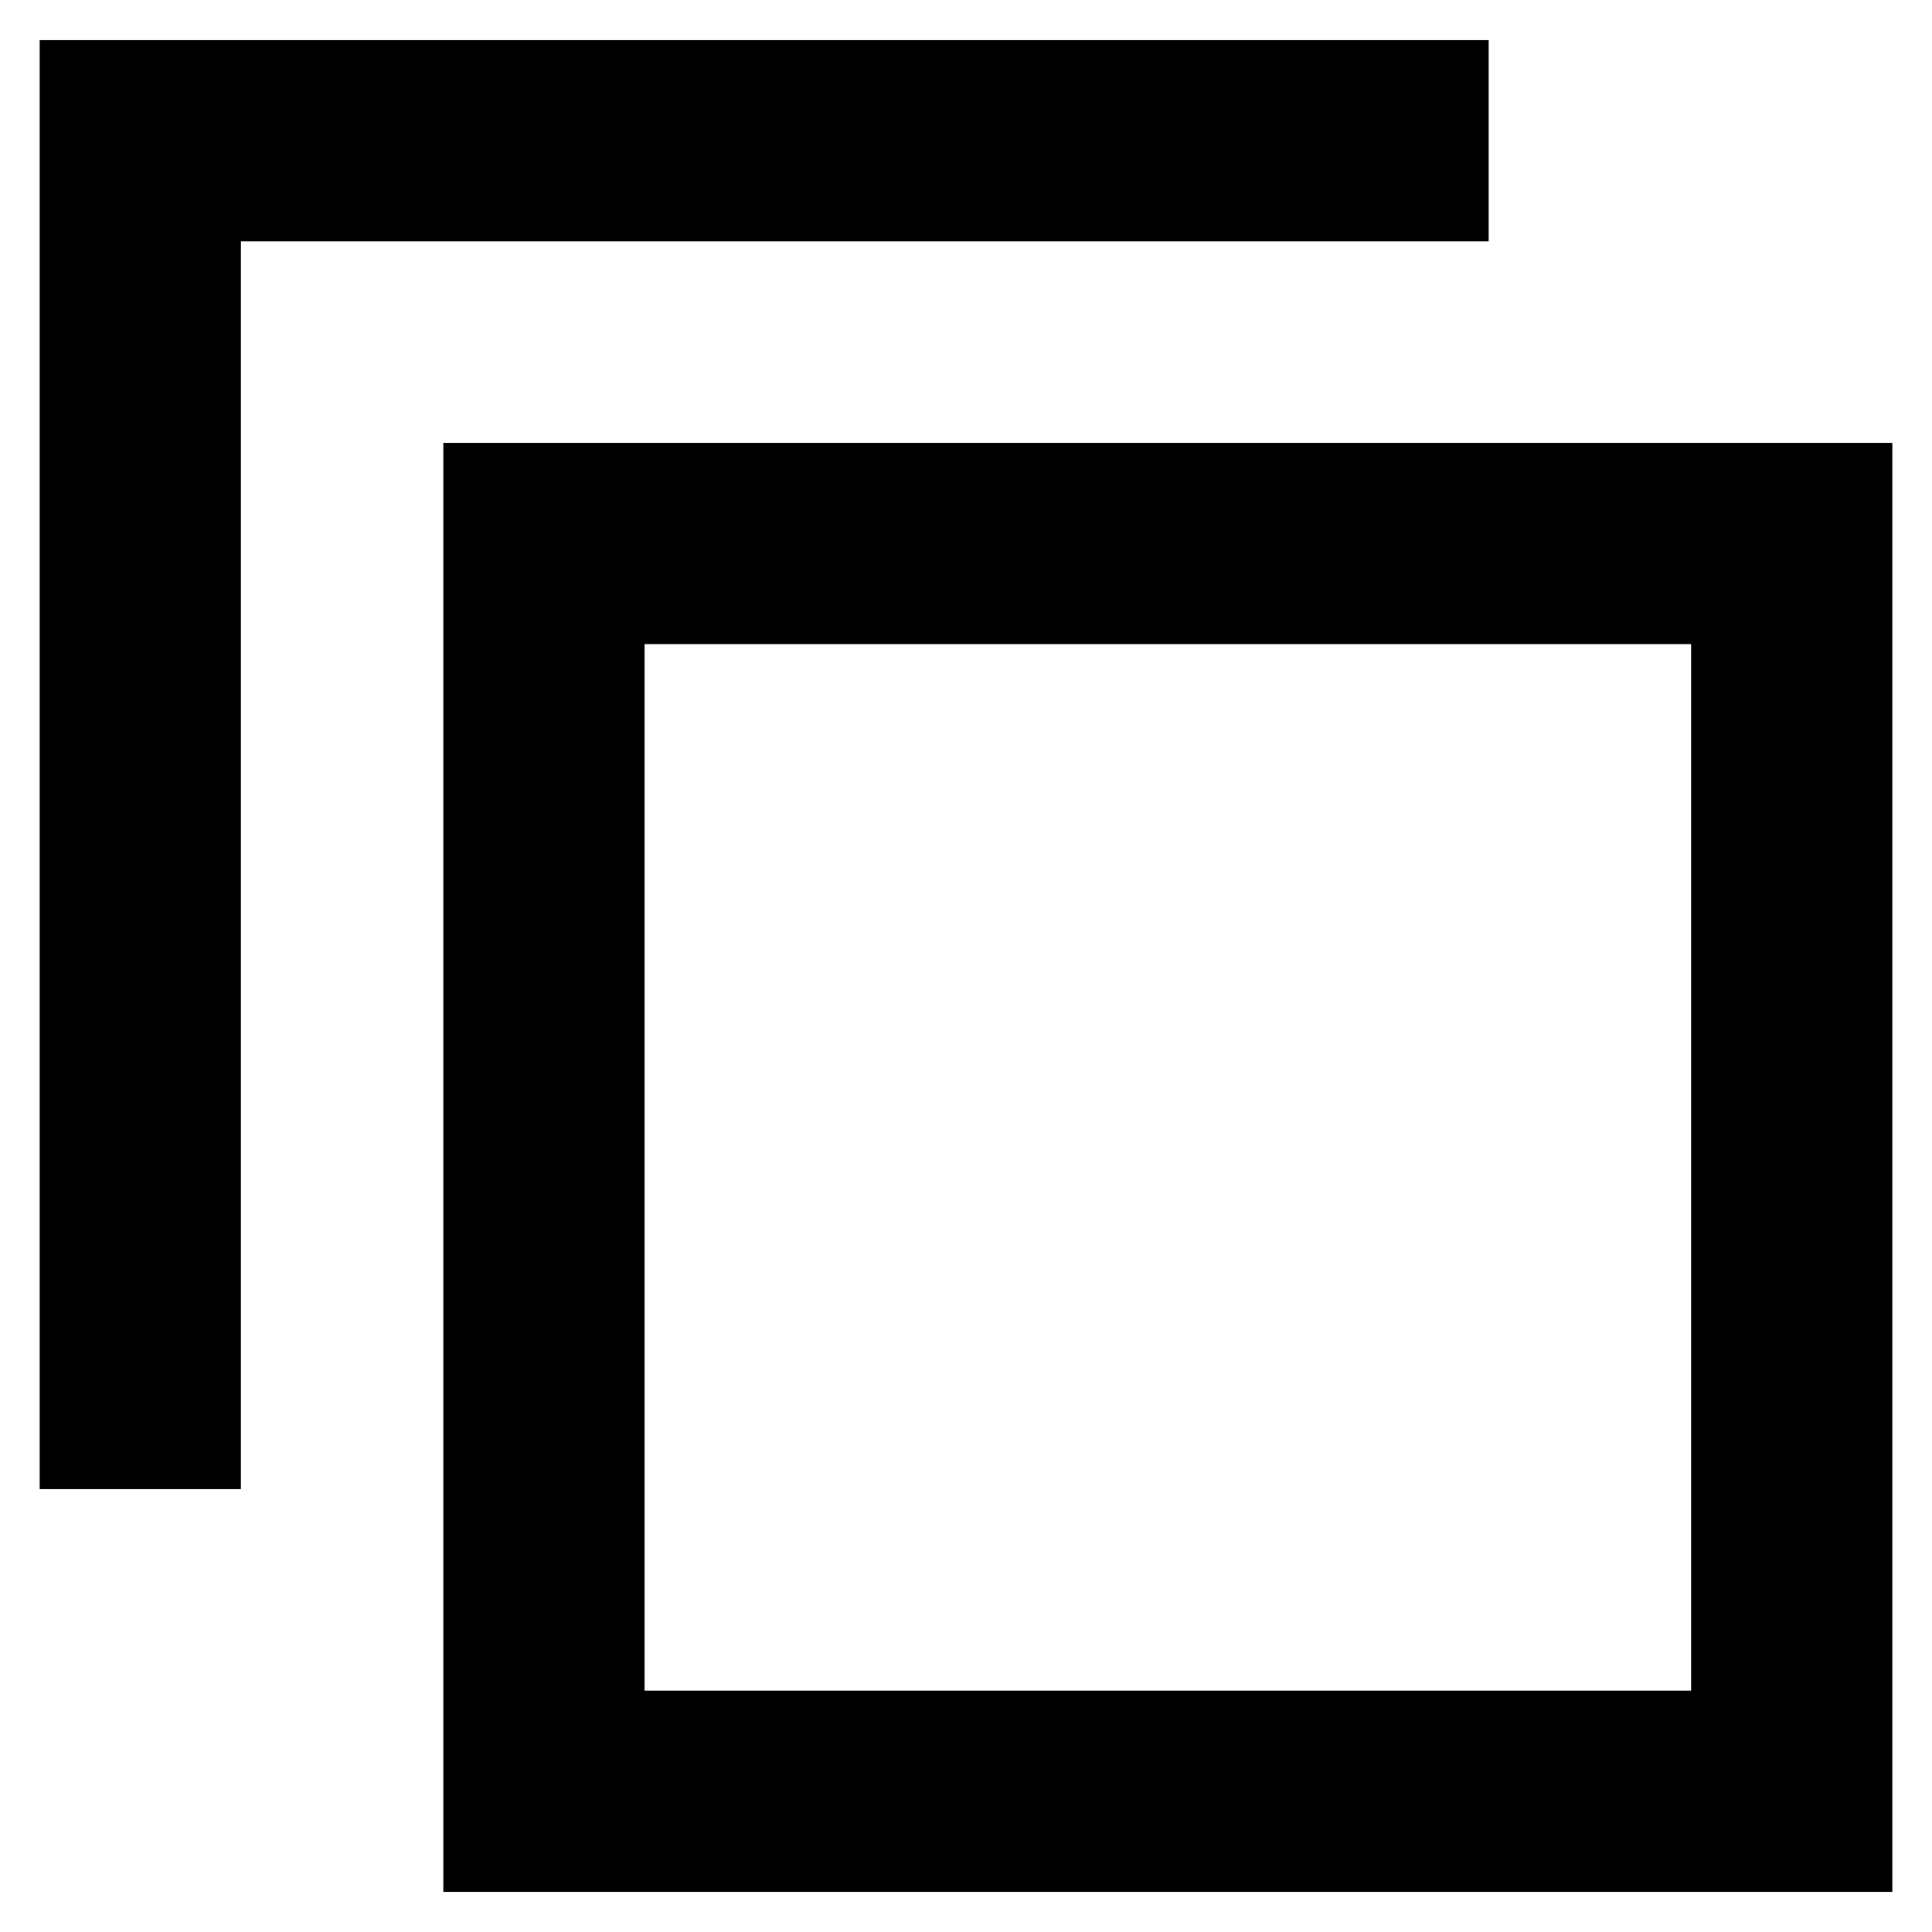
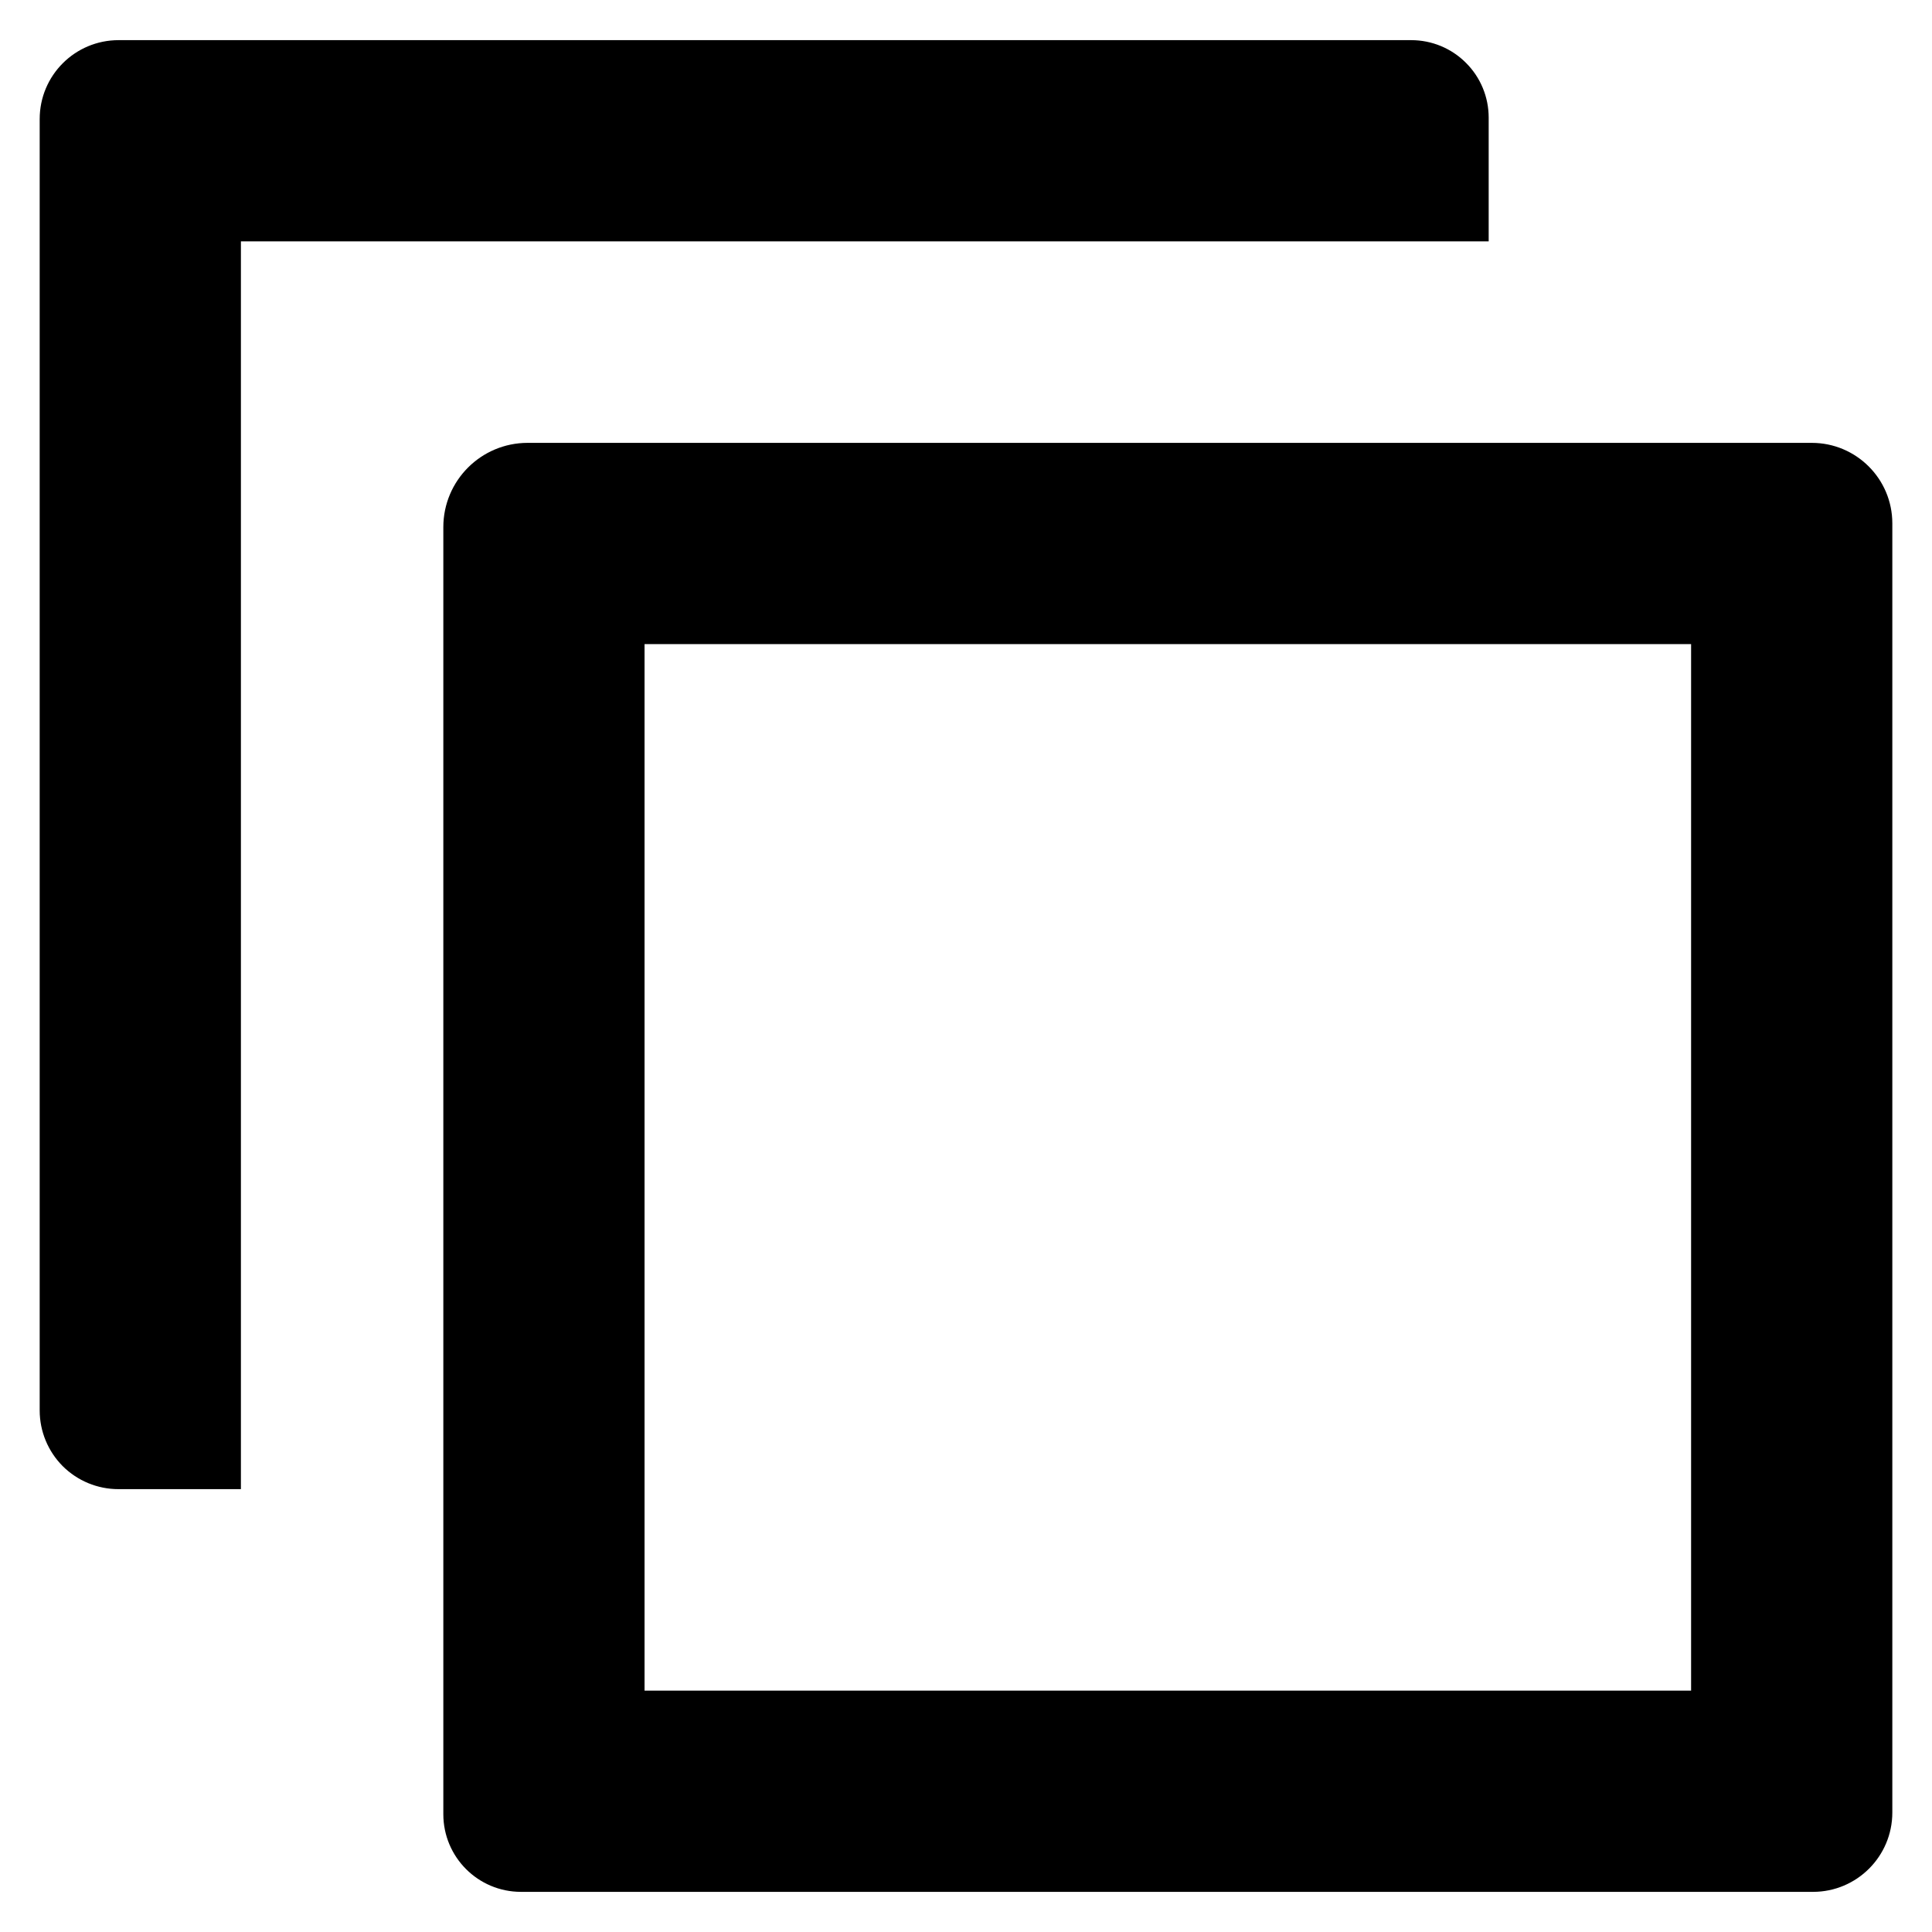
<svg xmlns="http://www.w3.org/2000/svg" width="100%" height="100%" viewBox="0 0 24 24" version="1.1" xml:space="preserve" style="fill-rule:evenodd;clip-rule:evenodd;stroke-linejoin:round;stroke-miterlimit:2;">
  <g id="Layer1">
    <g transform="matrix(0.519856,0,0,0.519856,3.55271e-15,5.32907e-15)">
      <path d="M0,0L43.75,0" style="fill:none;" />
    </g>
    <g transform="matrix(1,0,0,1,-0.494139,-0.498647)">
      <g transform="matrix(0.952982,0,0,0.952982,-3.88451,-3.87427)">
-         <path d="M7.735,24L5.112,24L5.112,5.112L24,5.112L24,7.735L7.735,7.735L7.735,24Z" />
+         <path d="M7.735,24L6.138,24C5.866,24 5.605,23.892 5.412,23.7C5.22,23.507 5.112,23.246 5.112,22.974C5.112,19.686 5.112,9.433 5.112,6.141C5.112,5.572 5.572,5.112 6.141,5.112L22.99,5.112C23.258,5.112 23.515,5.218 23.704,5.408C23.894,5.597 24,5.854 24,6.122C24,6.861 24,7.735 24,7.735L7.735,7.735L7.735,24Z" />
      </g>
      <g transform="matrix(0.952982,0,0,0.952982,1.12967,1.12844)">
-         <path d="M24,5.112L24,24L5.112,24L5.112,5.112L24,5.112ZM21.377,7.735L7.735,7.735L7.735,21.377L21.377,21.377L21.377,7.735Z" />
+         <path d="M22.95,5.112C23.53,5.112 24,5.582 24,6.161L24,22.966C24,23.537 23.537,24 22.966,24L6.125,24C5.565,24 5.112,23.547 5.112,22.987C5.112,19.737 5.112,9.581 5.112,6.211C5.112,5.604 5.604,5.112 6.211,5.112C9.568,5.112 19.66,5.112 22.95,5.112ZM21.377,7.735L7.735,7.735L7.735,21.377L21.377,21.377L21.377,7.735Z" />
      </g>
    </g>
  </g>
</svg>
